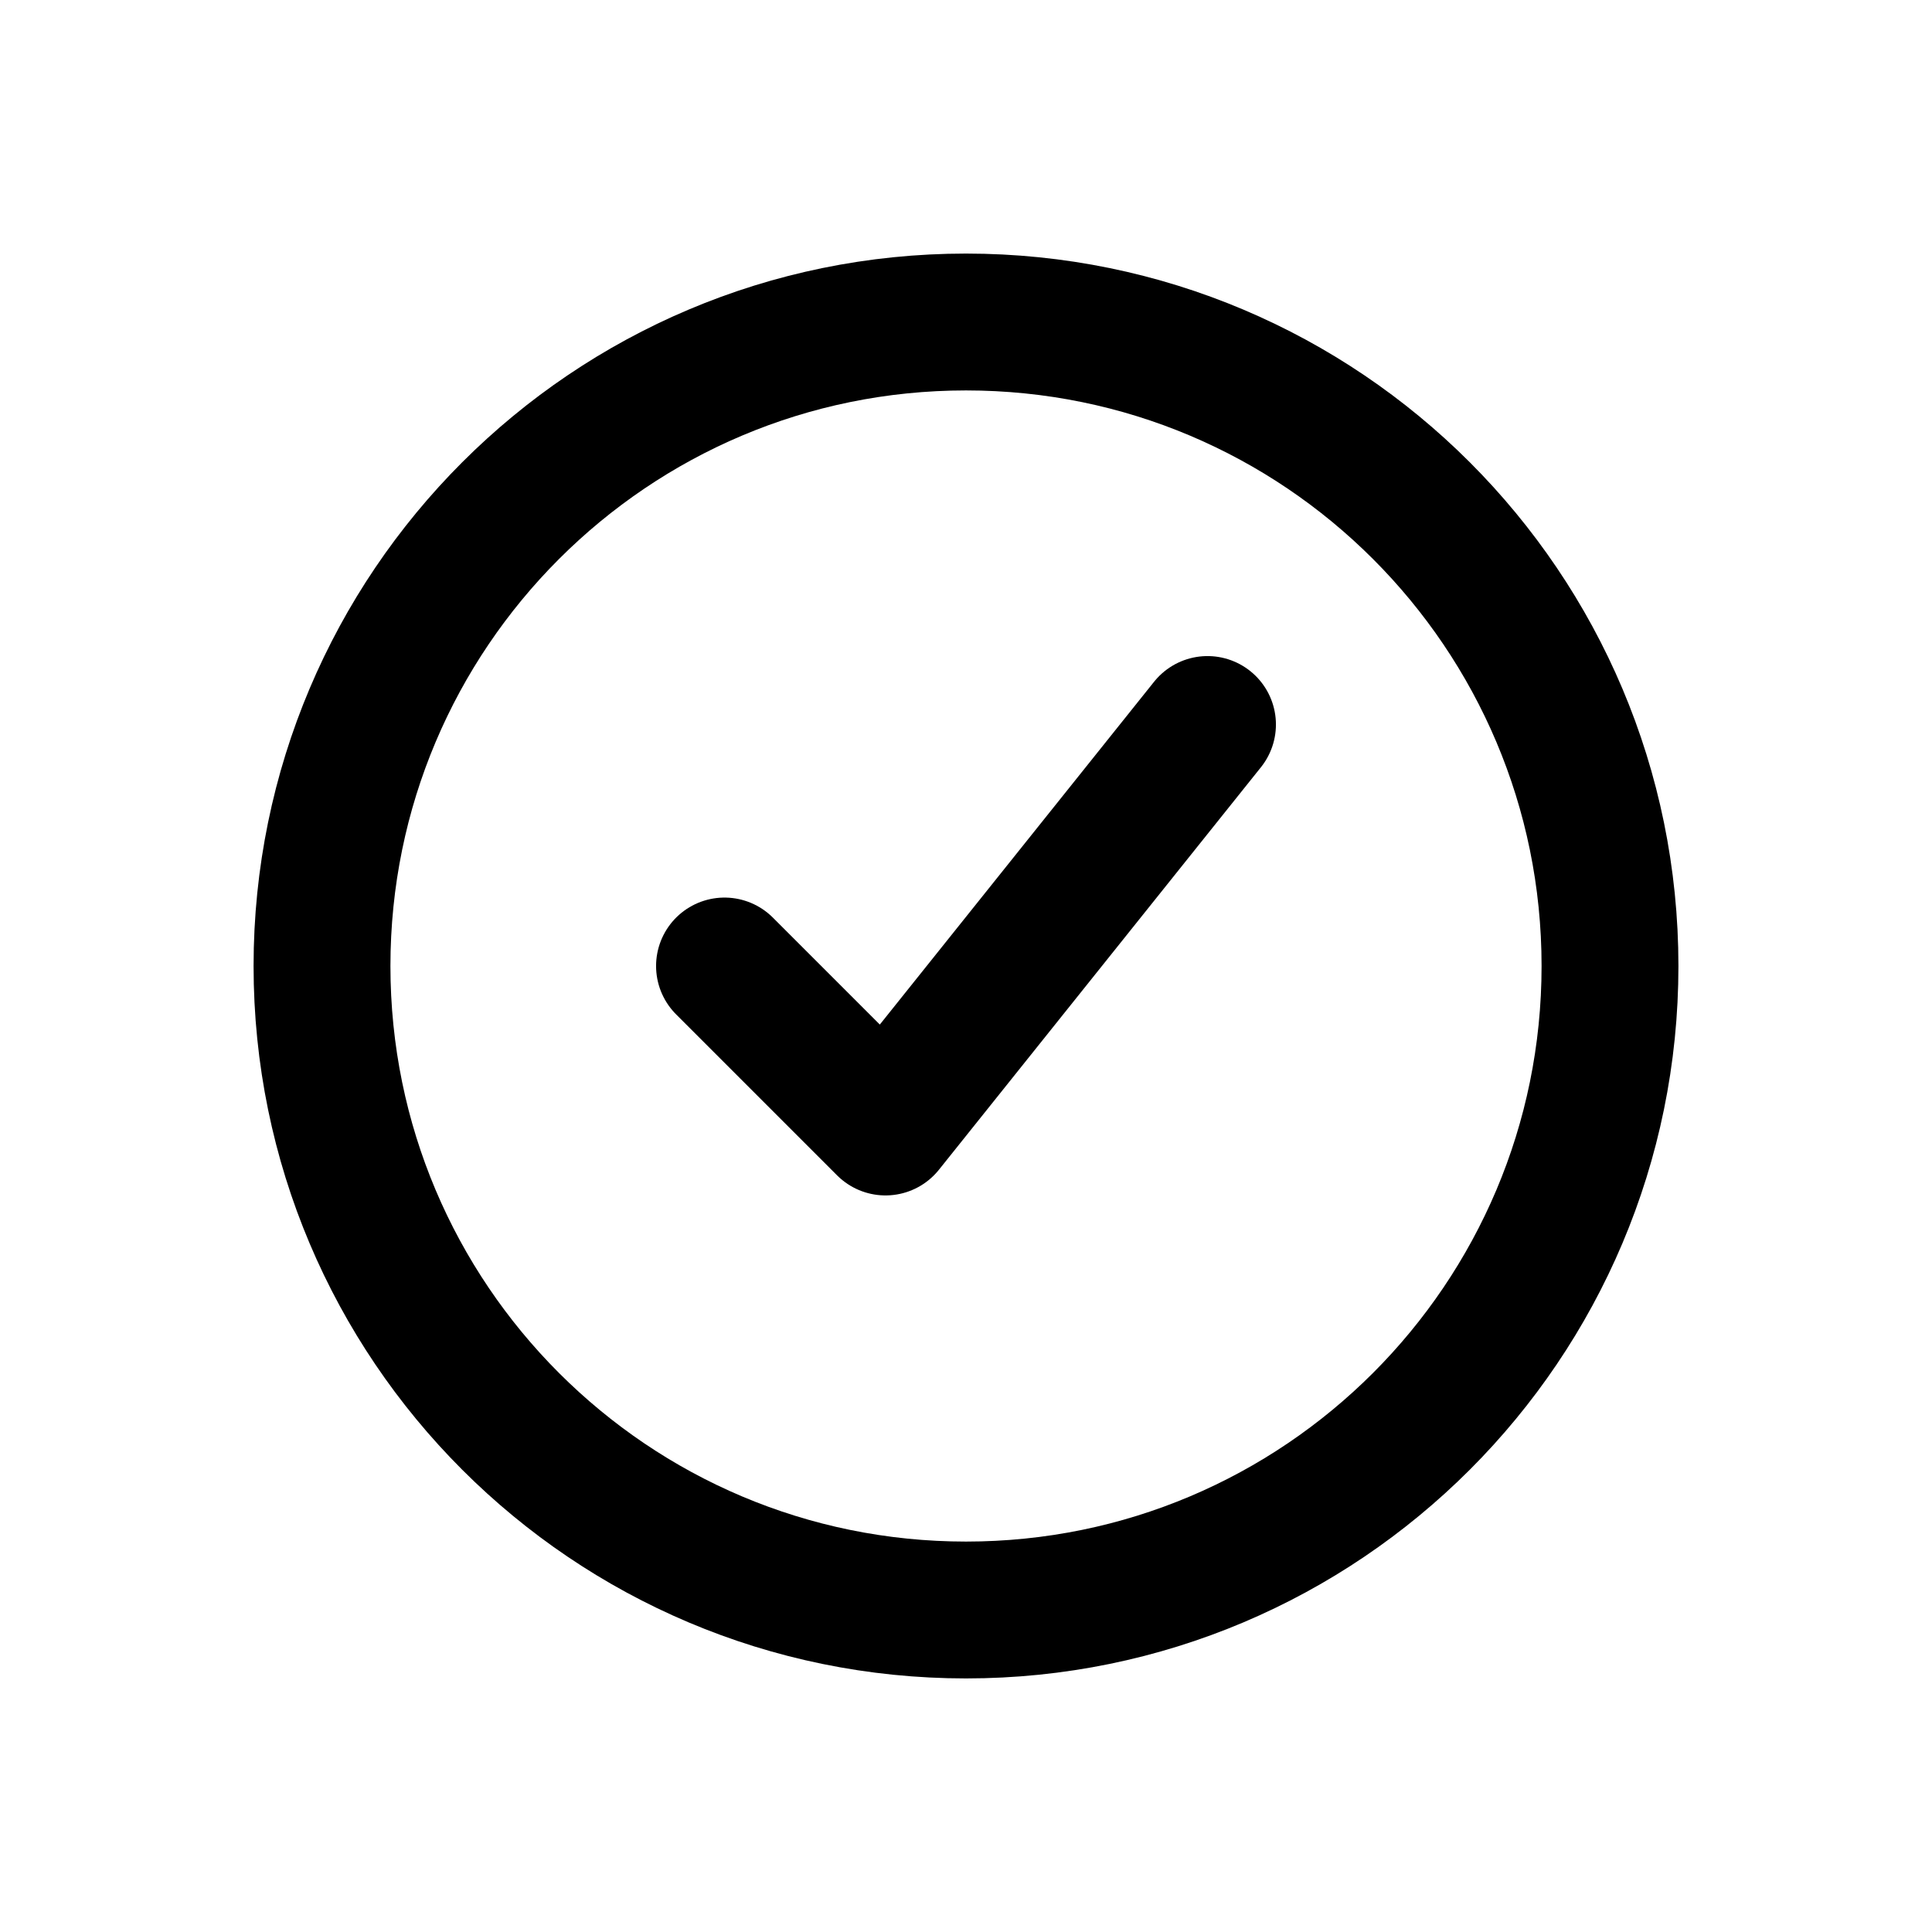
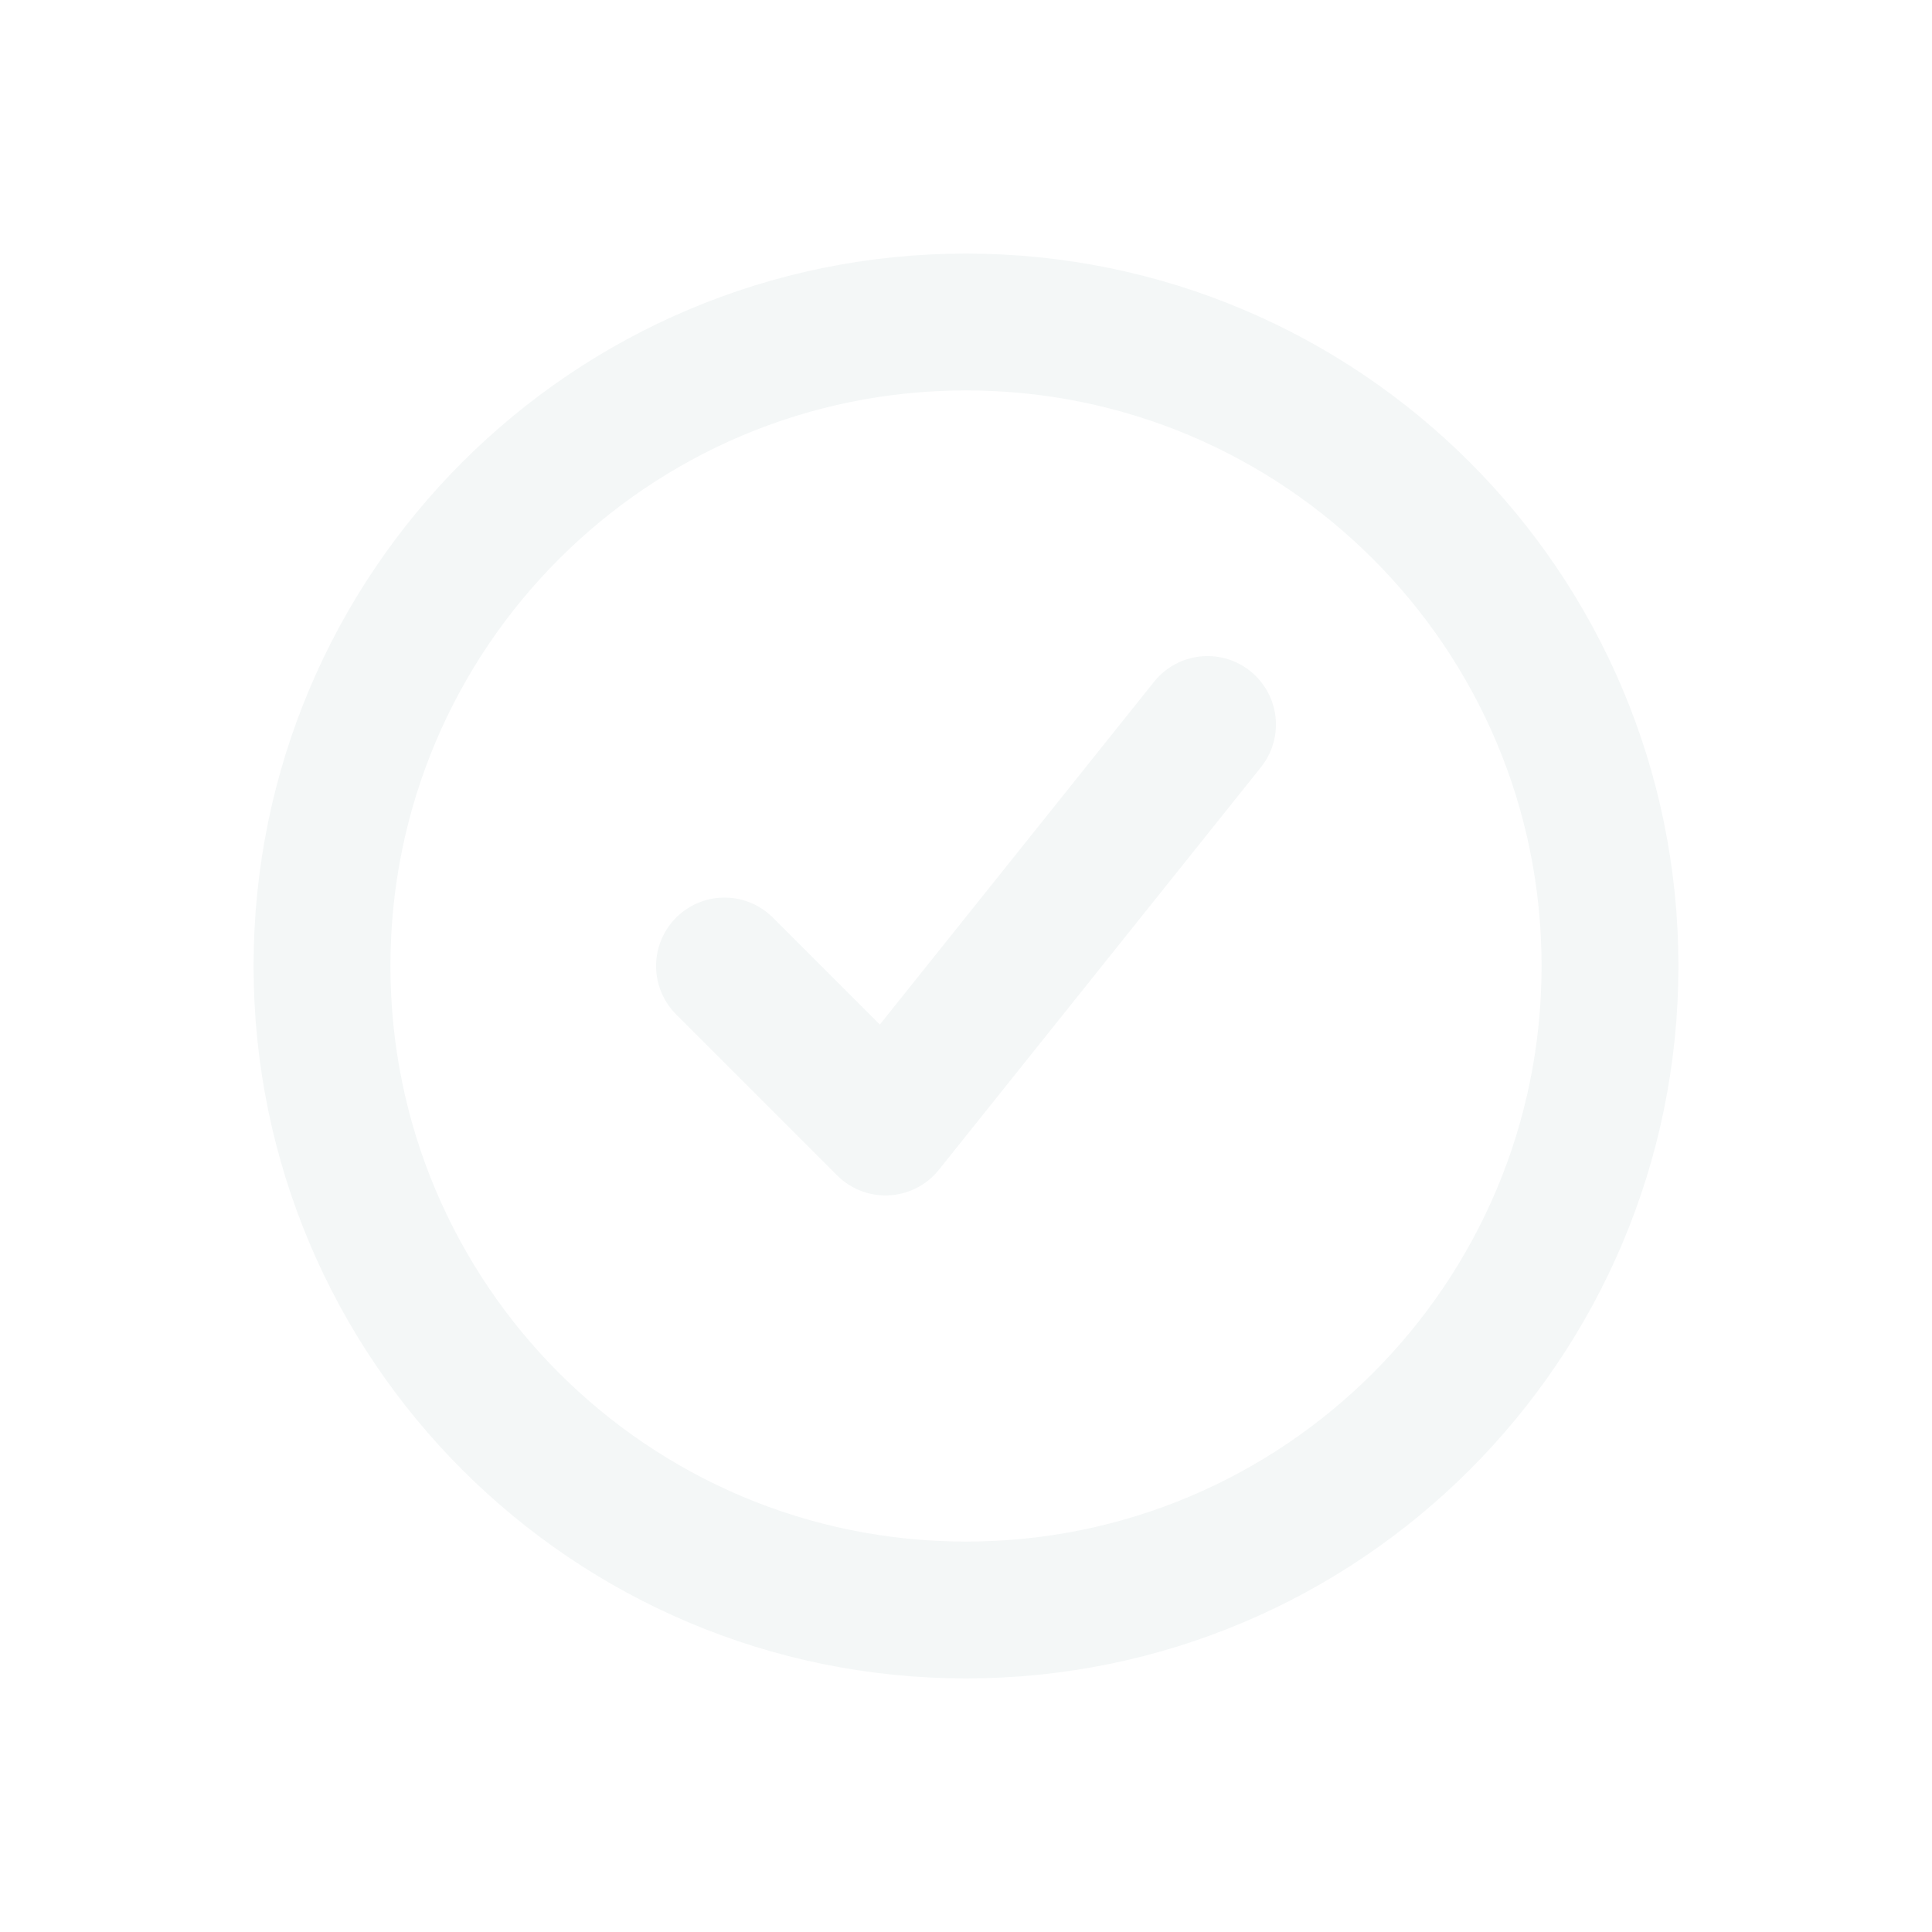
- <svg xmlns="http://www.w3.org/2000/svg" viewBox="0 0 24 24" fill="none" stroke="currentColor" stroke-width="1.7" stroke-linecap="round" stroke-linejoin="round">
+ <svg xmlns="http://www.w3.org/2000/svg" viewBox="0 0 24 24" fill="none" stroke="#F4F7F7" stroke-width="1.7" stroke-linecap="round" stroke-linejoin="round">
  <circle cx="12" cy="12" r="8" />
  <path d="m9 12 2 2 4-5" />
</svg>
